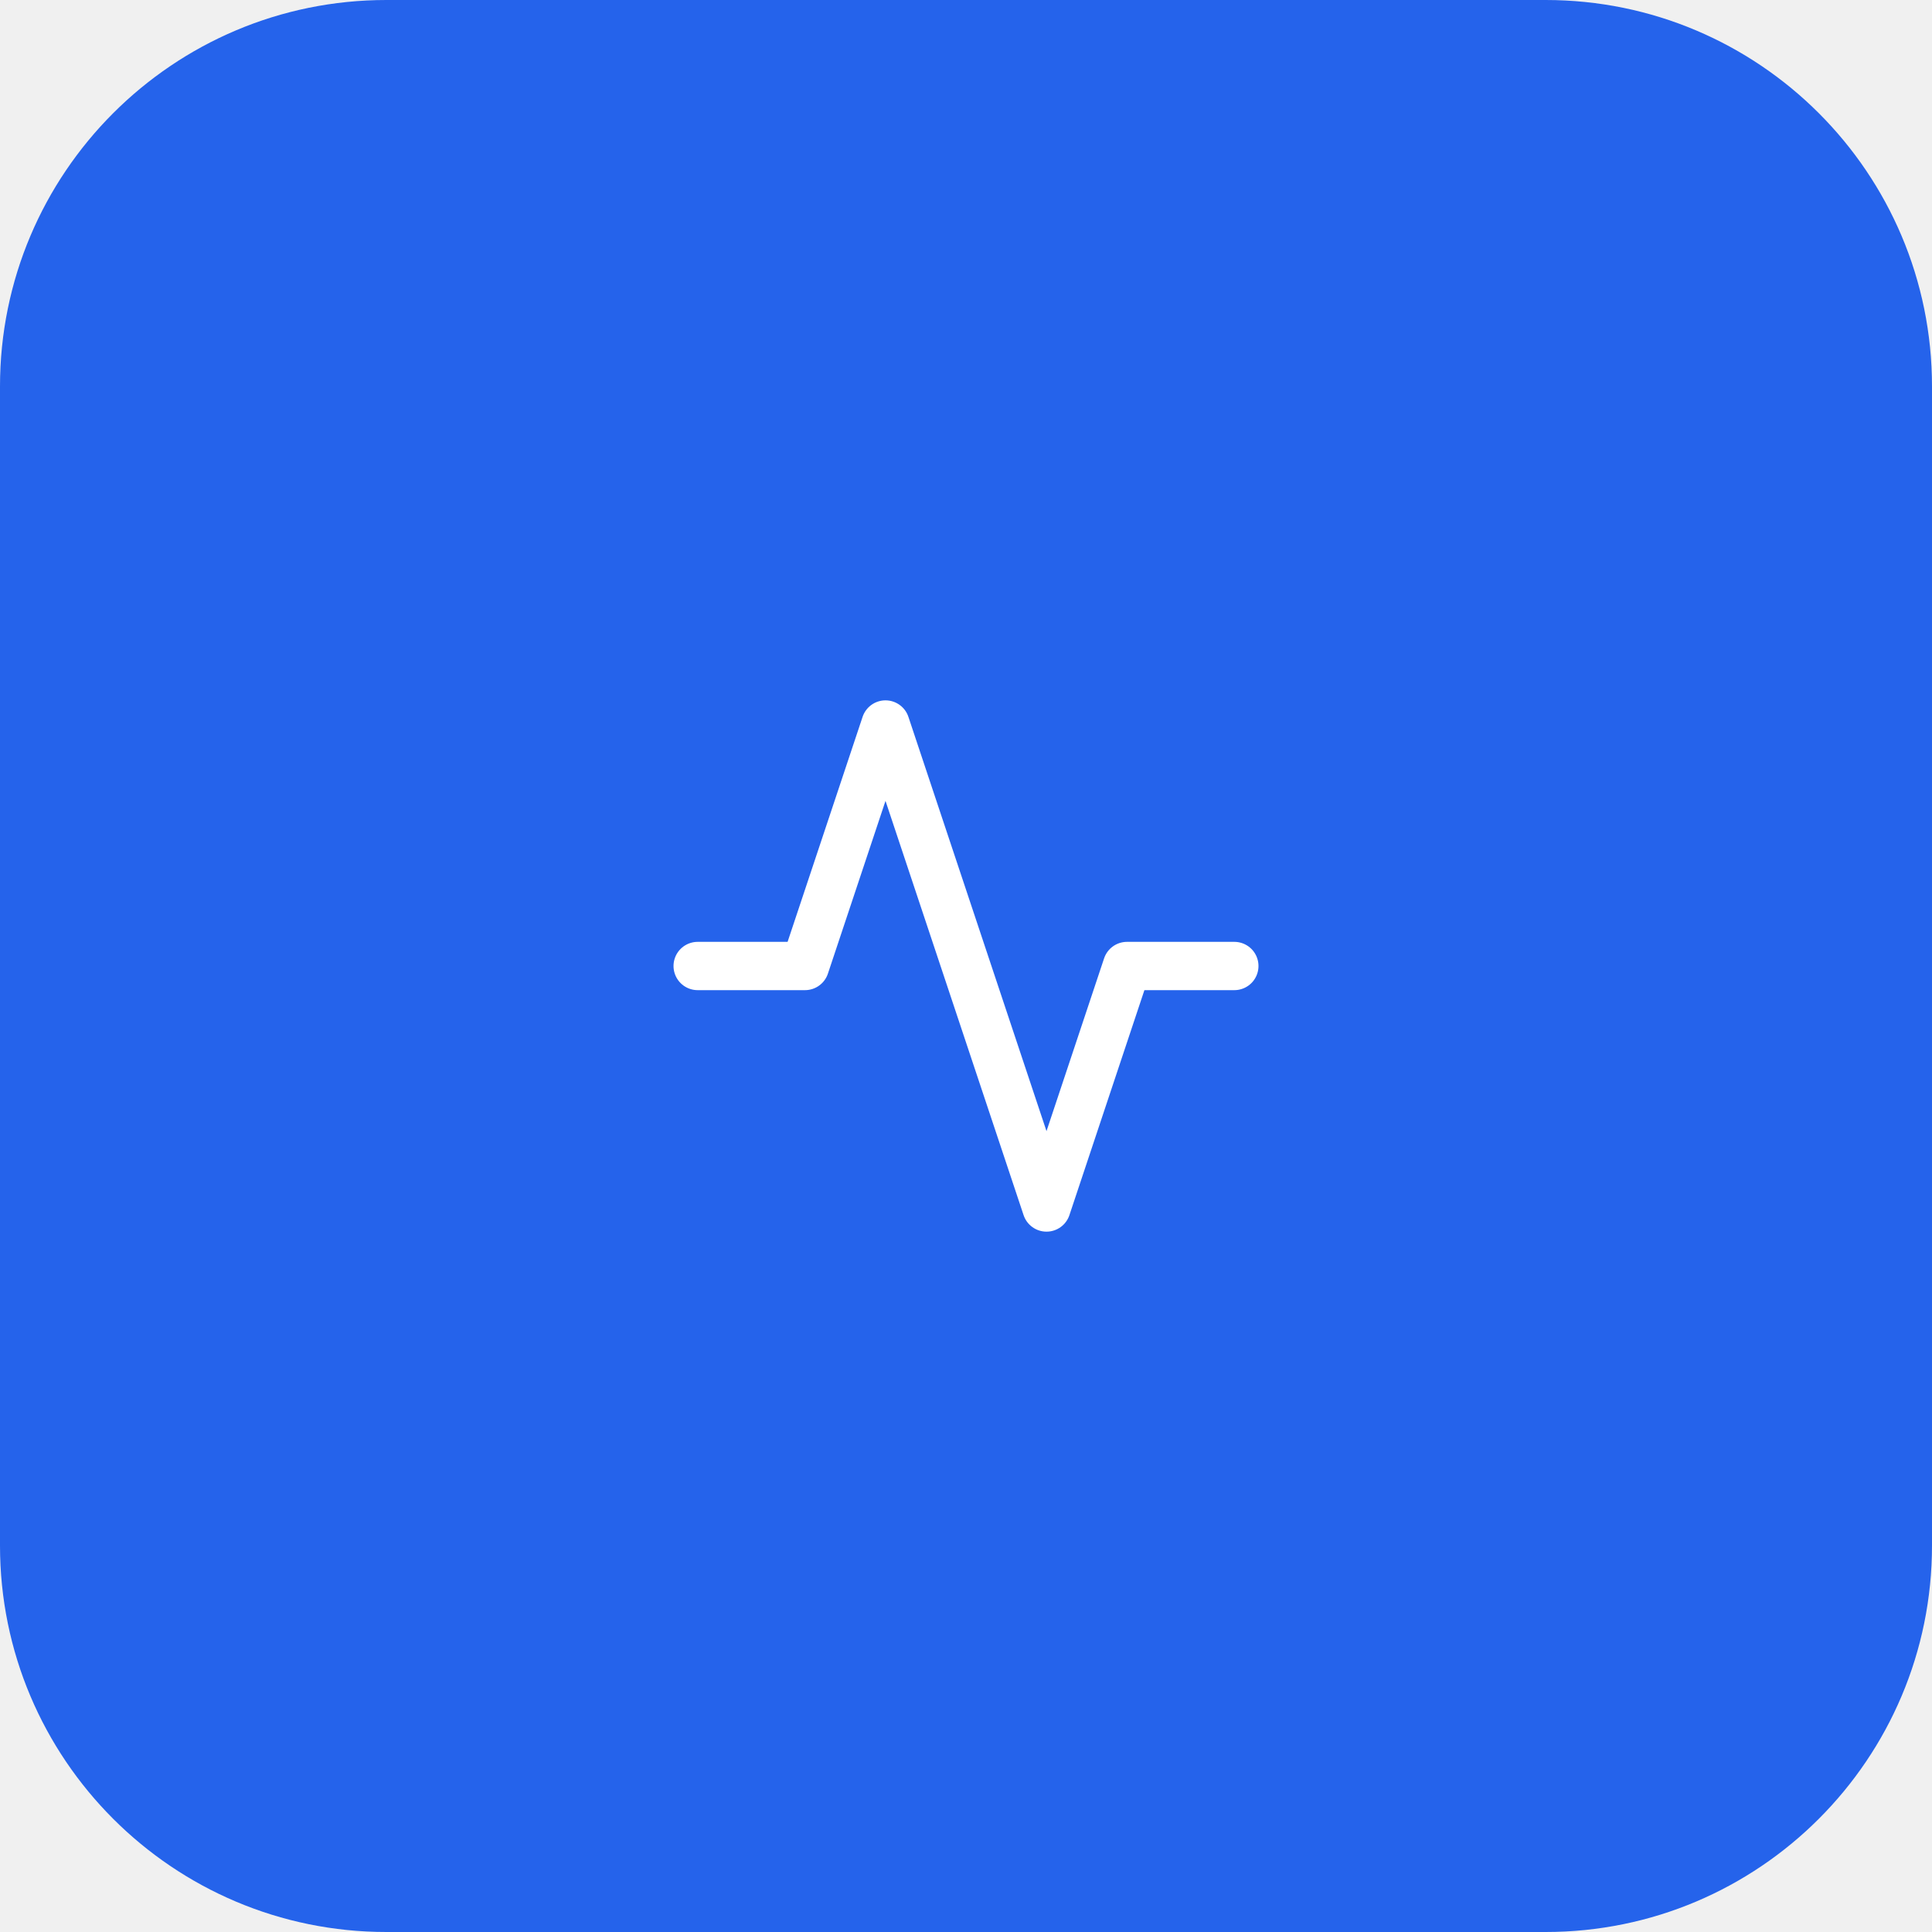
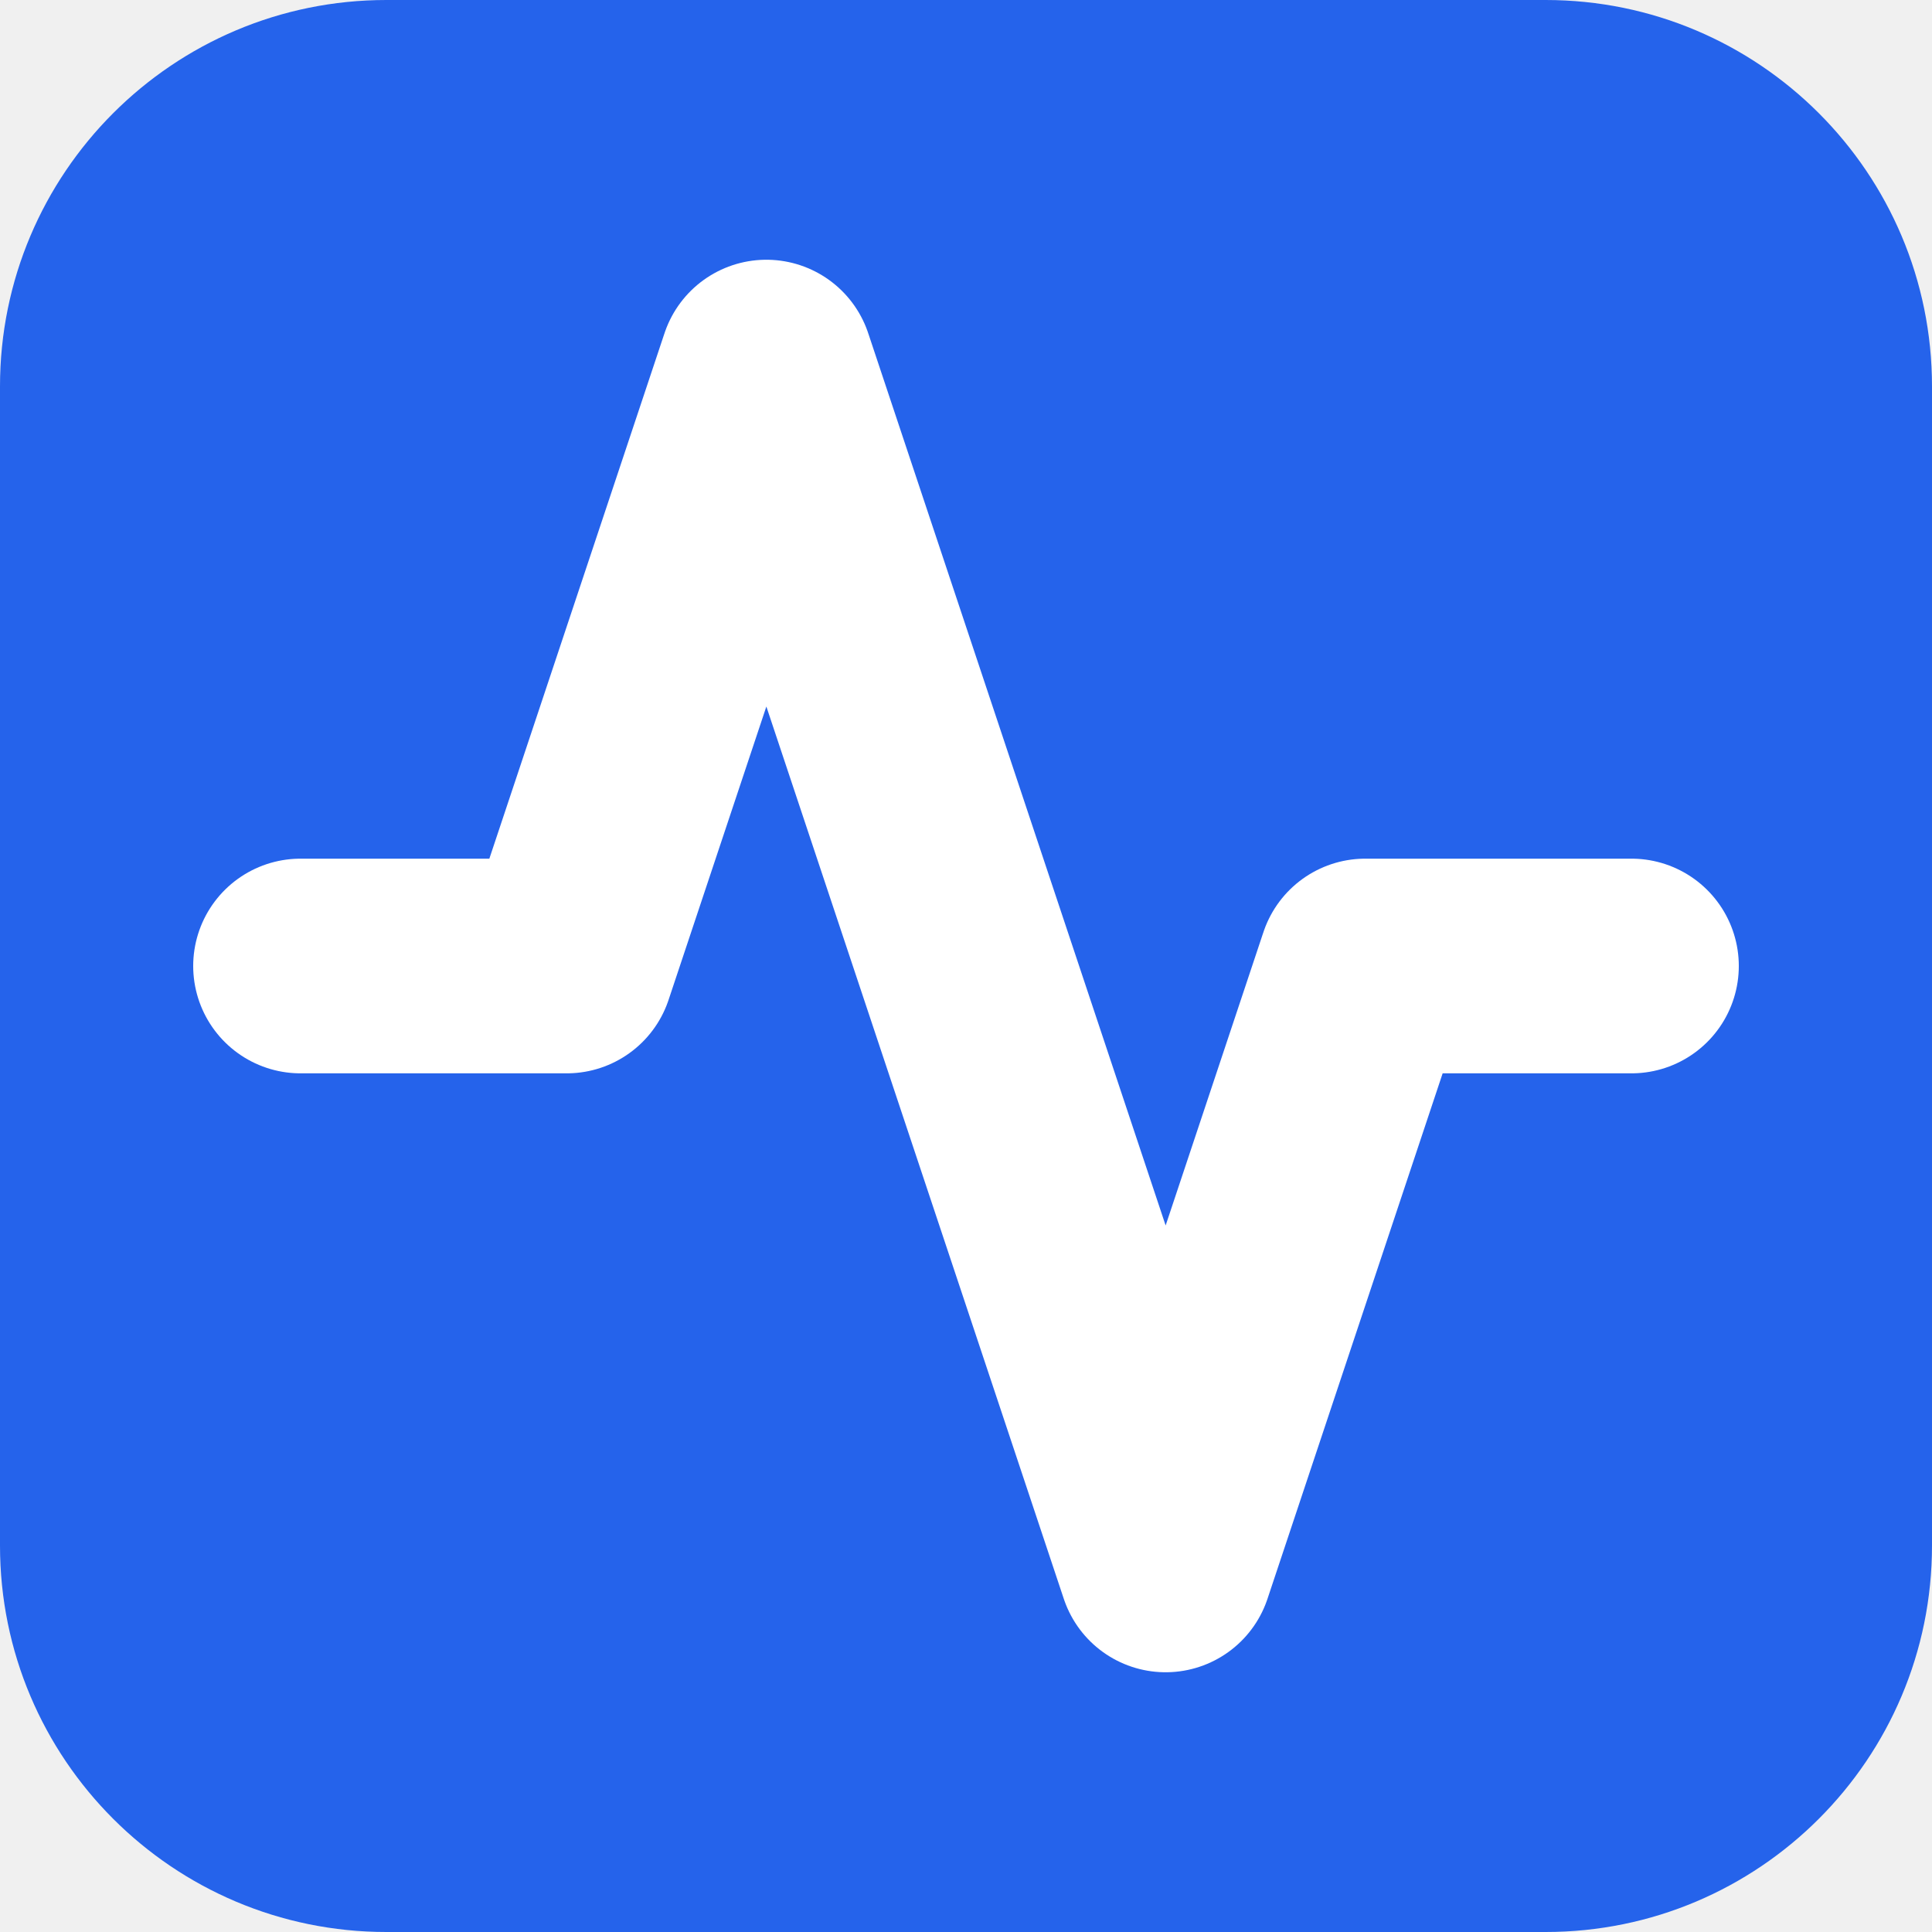
<svg xmlns="http://www.w3.org/2000/svg" width="512" height="512" viewBox="0 0 180 180" fill="none">
  <rect width="180" height="180" rx="36" fill="#2563EB" />
-   <path d="M22 12H18L15 21L9 3L6 12H2" transform="translate(60 60) scale(2.5)" stroke="white" stroke-width="1.8" stroke-linecap="round" stroke-linejoin="round" />
+   <path d="M22 12H18L15 21L9 3L6 12H2" transform="translate(90 90) scale(6.2) translate(-12 -12)" stroke="white" stroke-width="3.226" stroke-linecap="round" stroke-linejoin="round" />
</svg>
